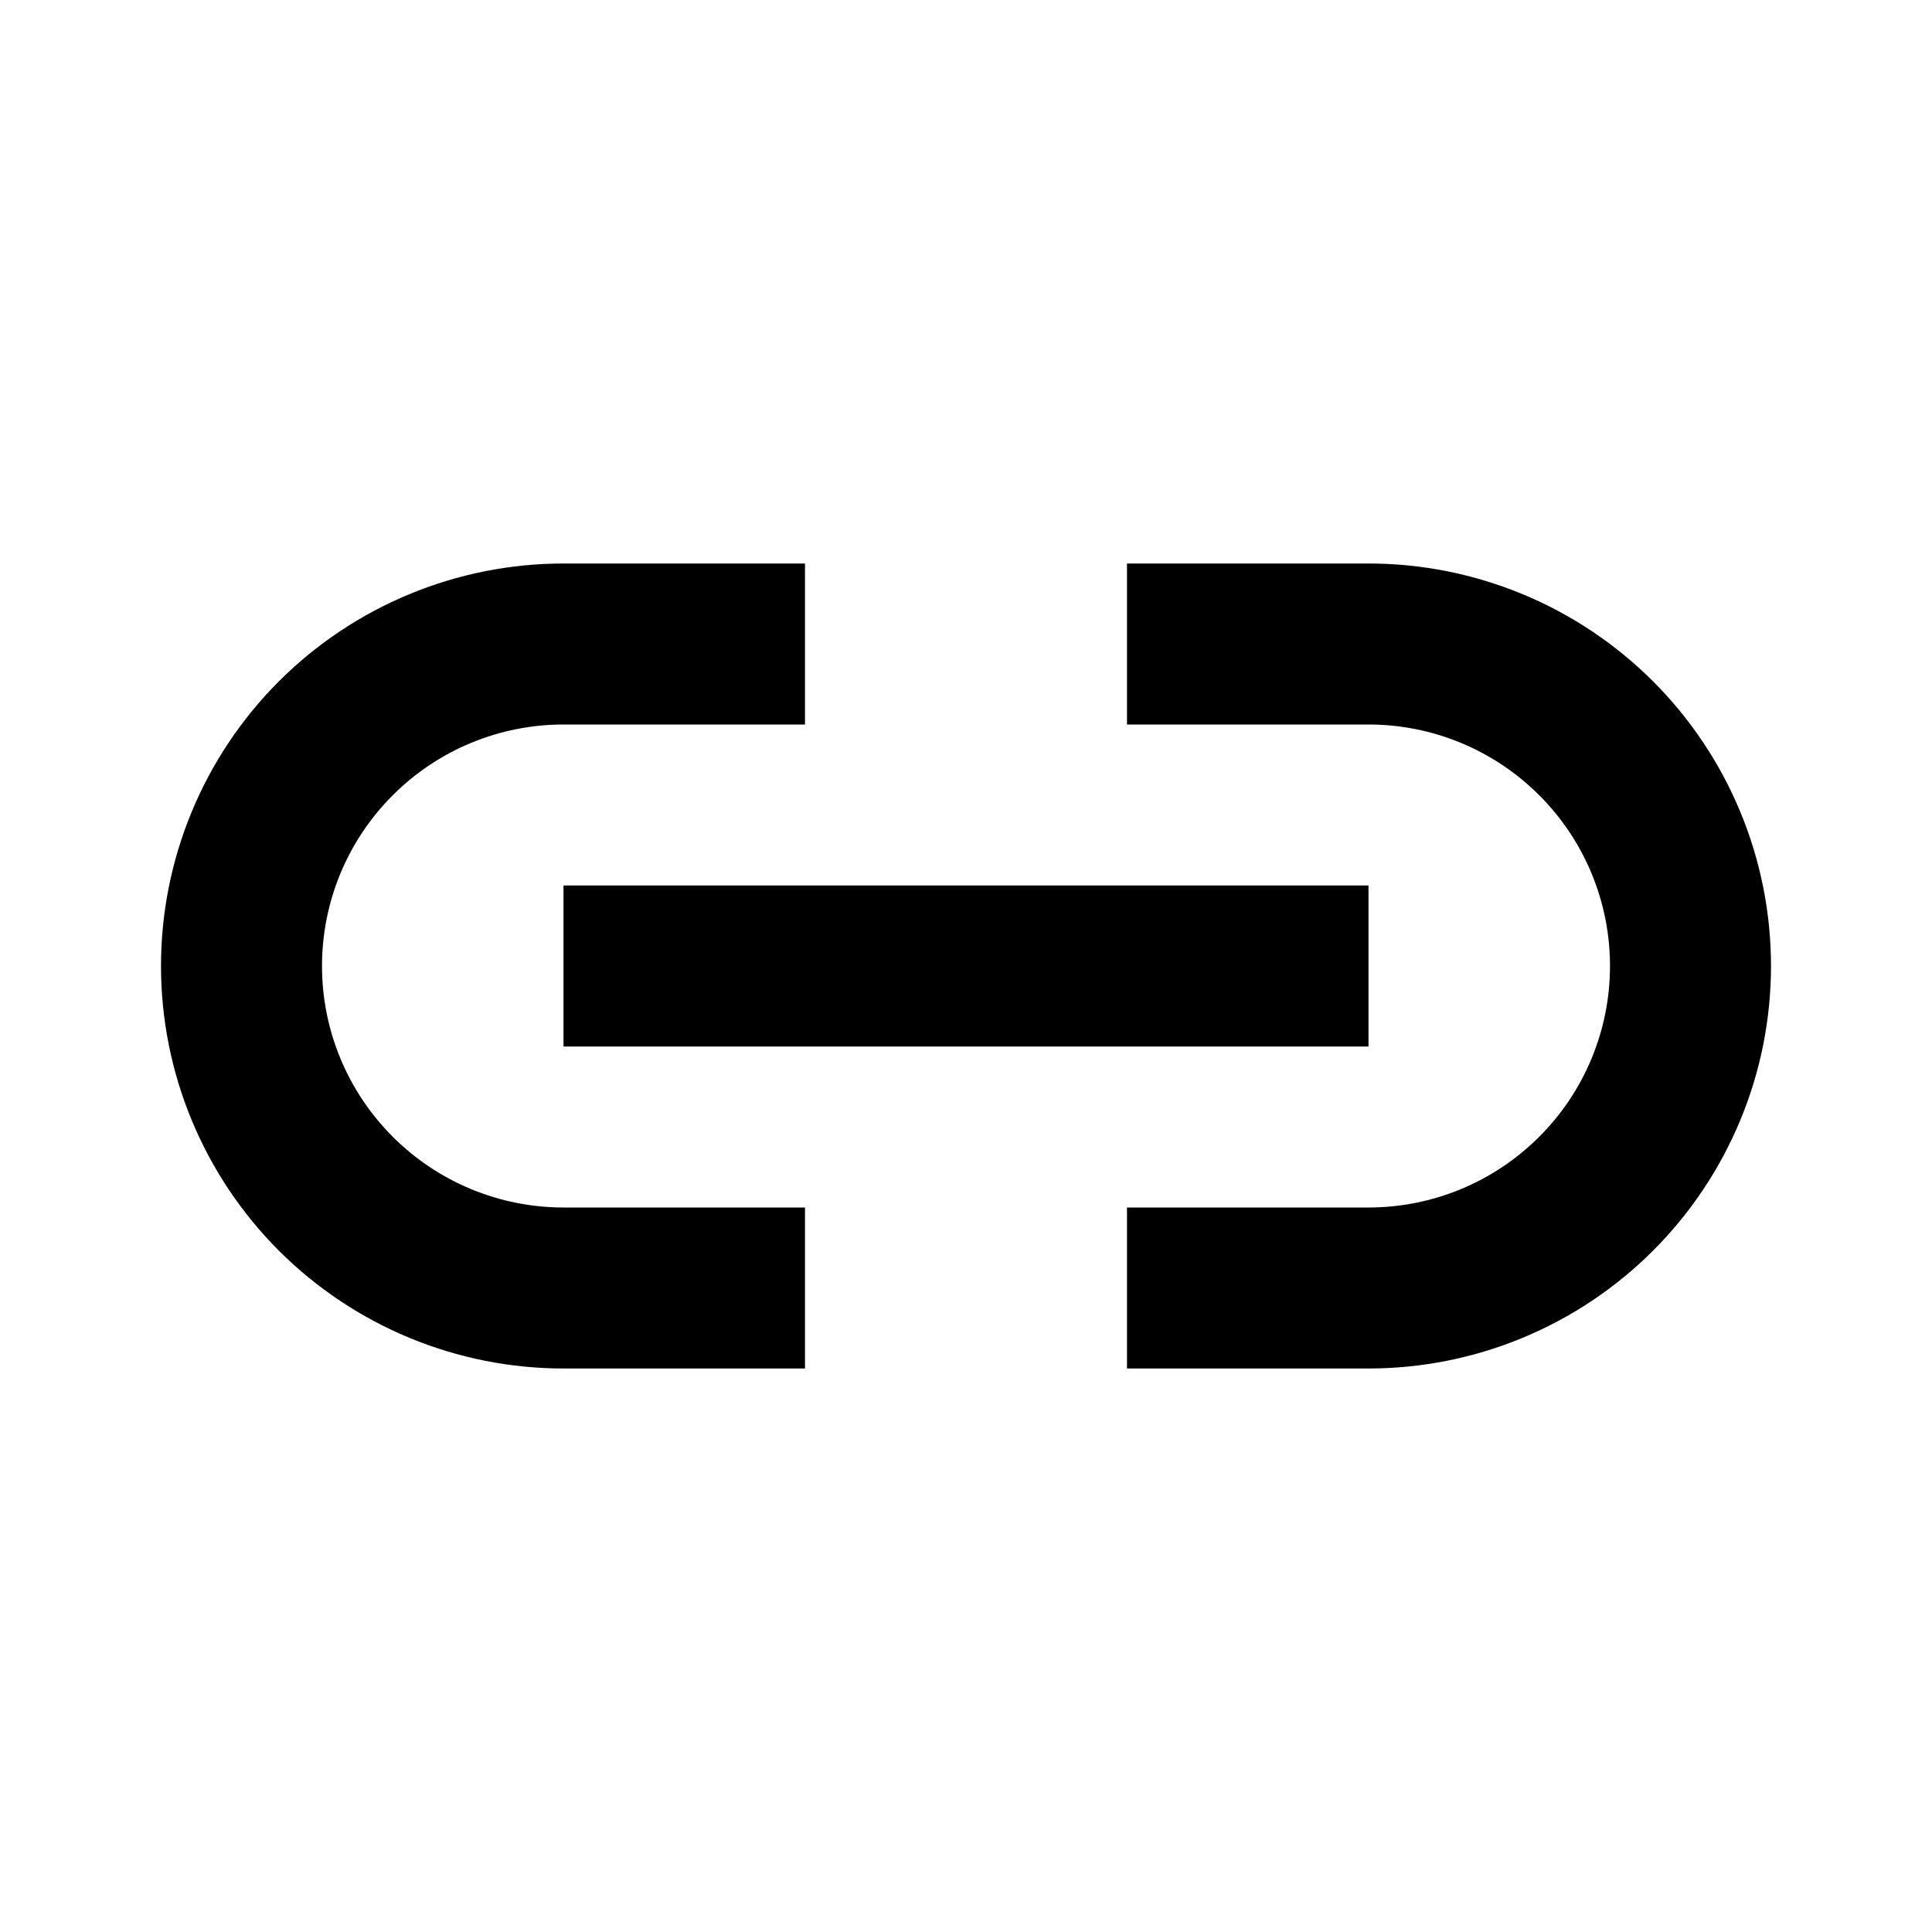
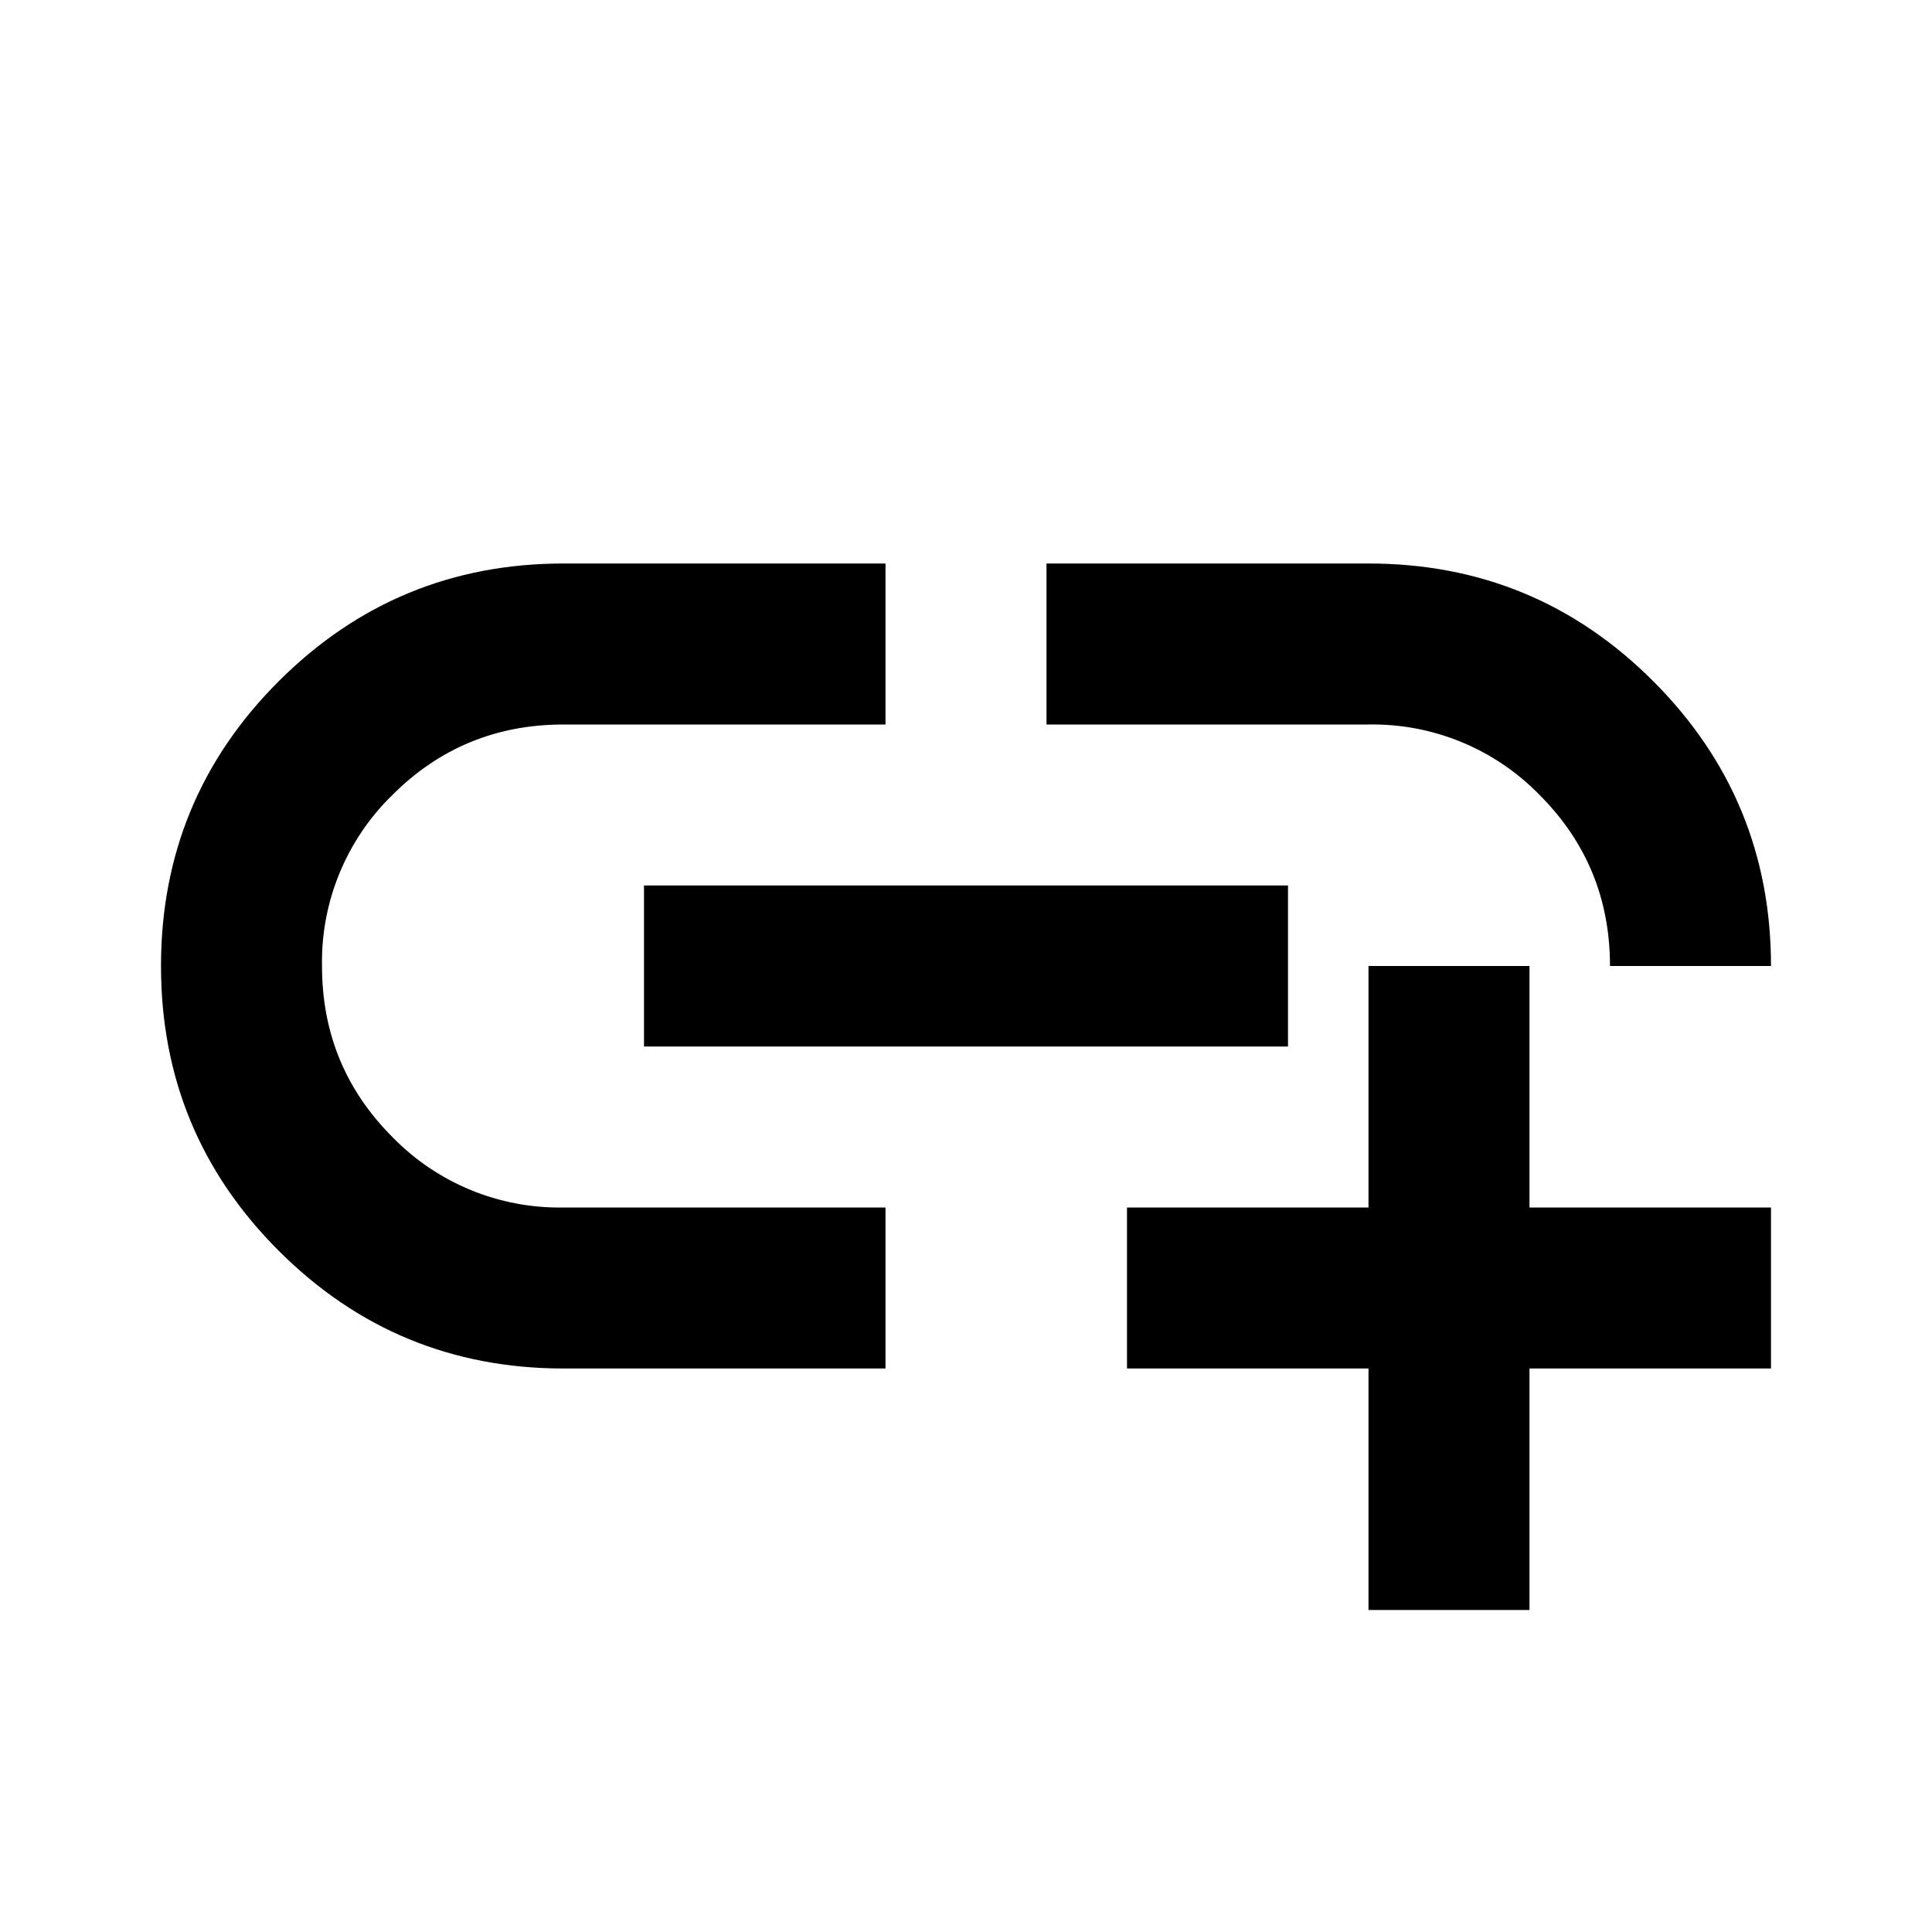
- <svg xmlns="http://www.w3.org/2000/svg" width="24" height="24" viewBox="0 0 24 24" fill="none">
-   <path d="M17 17H14V15H17C17.796 15 18.559 14.684 19.121 14.121C19.684 13.559 20 12.796 20 12C20 11.204 19.684 10.441 19.121 9.879C18.559 9.316 17.796 9 17 9H14V7H17C18.326 7 19.598 7.527 20.535 8.464C21.473 9.402 22 10.674 22 12C22 13.326 21.473 14.598 20.535 15.536C19.598 16.473 18.326 17 17 17ZM10 17H7C5.674 17 4.402 16.473 3.464 15.536C2.527 14.598 2 13.326 2 12C2 10.674 2.527 9.402 3.464 8.464C4.402 7.527 5.674 7 7 7H10V9H7C6.204 9 5.441 9.316 4.879 9.879C4.316 10.441 4 11.204 4 12C4 12.796 4.316 13.559 4.879 14.121C5.441 14.684 6.204 15 7 15H10V17ZM17 13H7V11H17V13Z" fill="currentColor" />
+ <svg xmlns="http://www.w3.org/2000/svg" width="24" height="24">
+   <path d="M11 17H7c-1.383 0-2.563-.488-3.538-1.463C2.487 14.563 2 13.383 2 12s.487-2.563 1.462-3.537C4.438 7.488 5.617 7 7 7h4v2H7c-.833 0-1.542.292-2.125.875A2.893 2.893 0 004 12c0 .833.292 1.542.875 2.125A2.893 2.893 0 007 15h4v2zm-3-4v-2h8v2H8zm14-1h-2c0-.833-.292-1.542-.875-2.125A2.893 2.893 0 0017 9h-4V7h4c1.383 0 2.563.487 3.538 1.463C21.512 9.438 22 10.617 22 12zm-5 8v-3h-3v-2h3v-3h2v3h3v2h-3v3h-2z" />
</svg>
